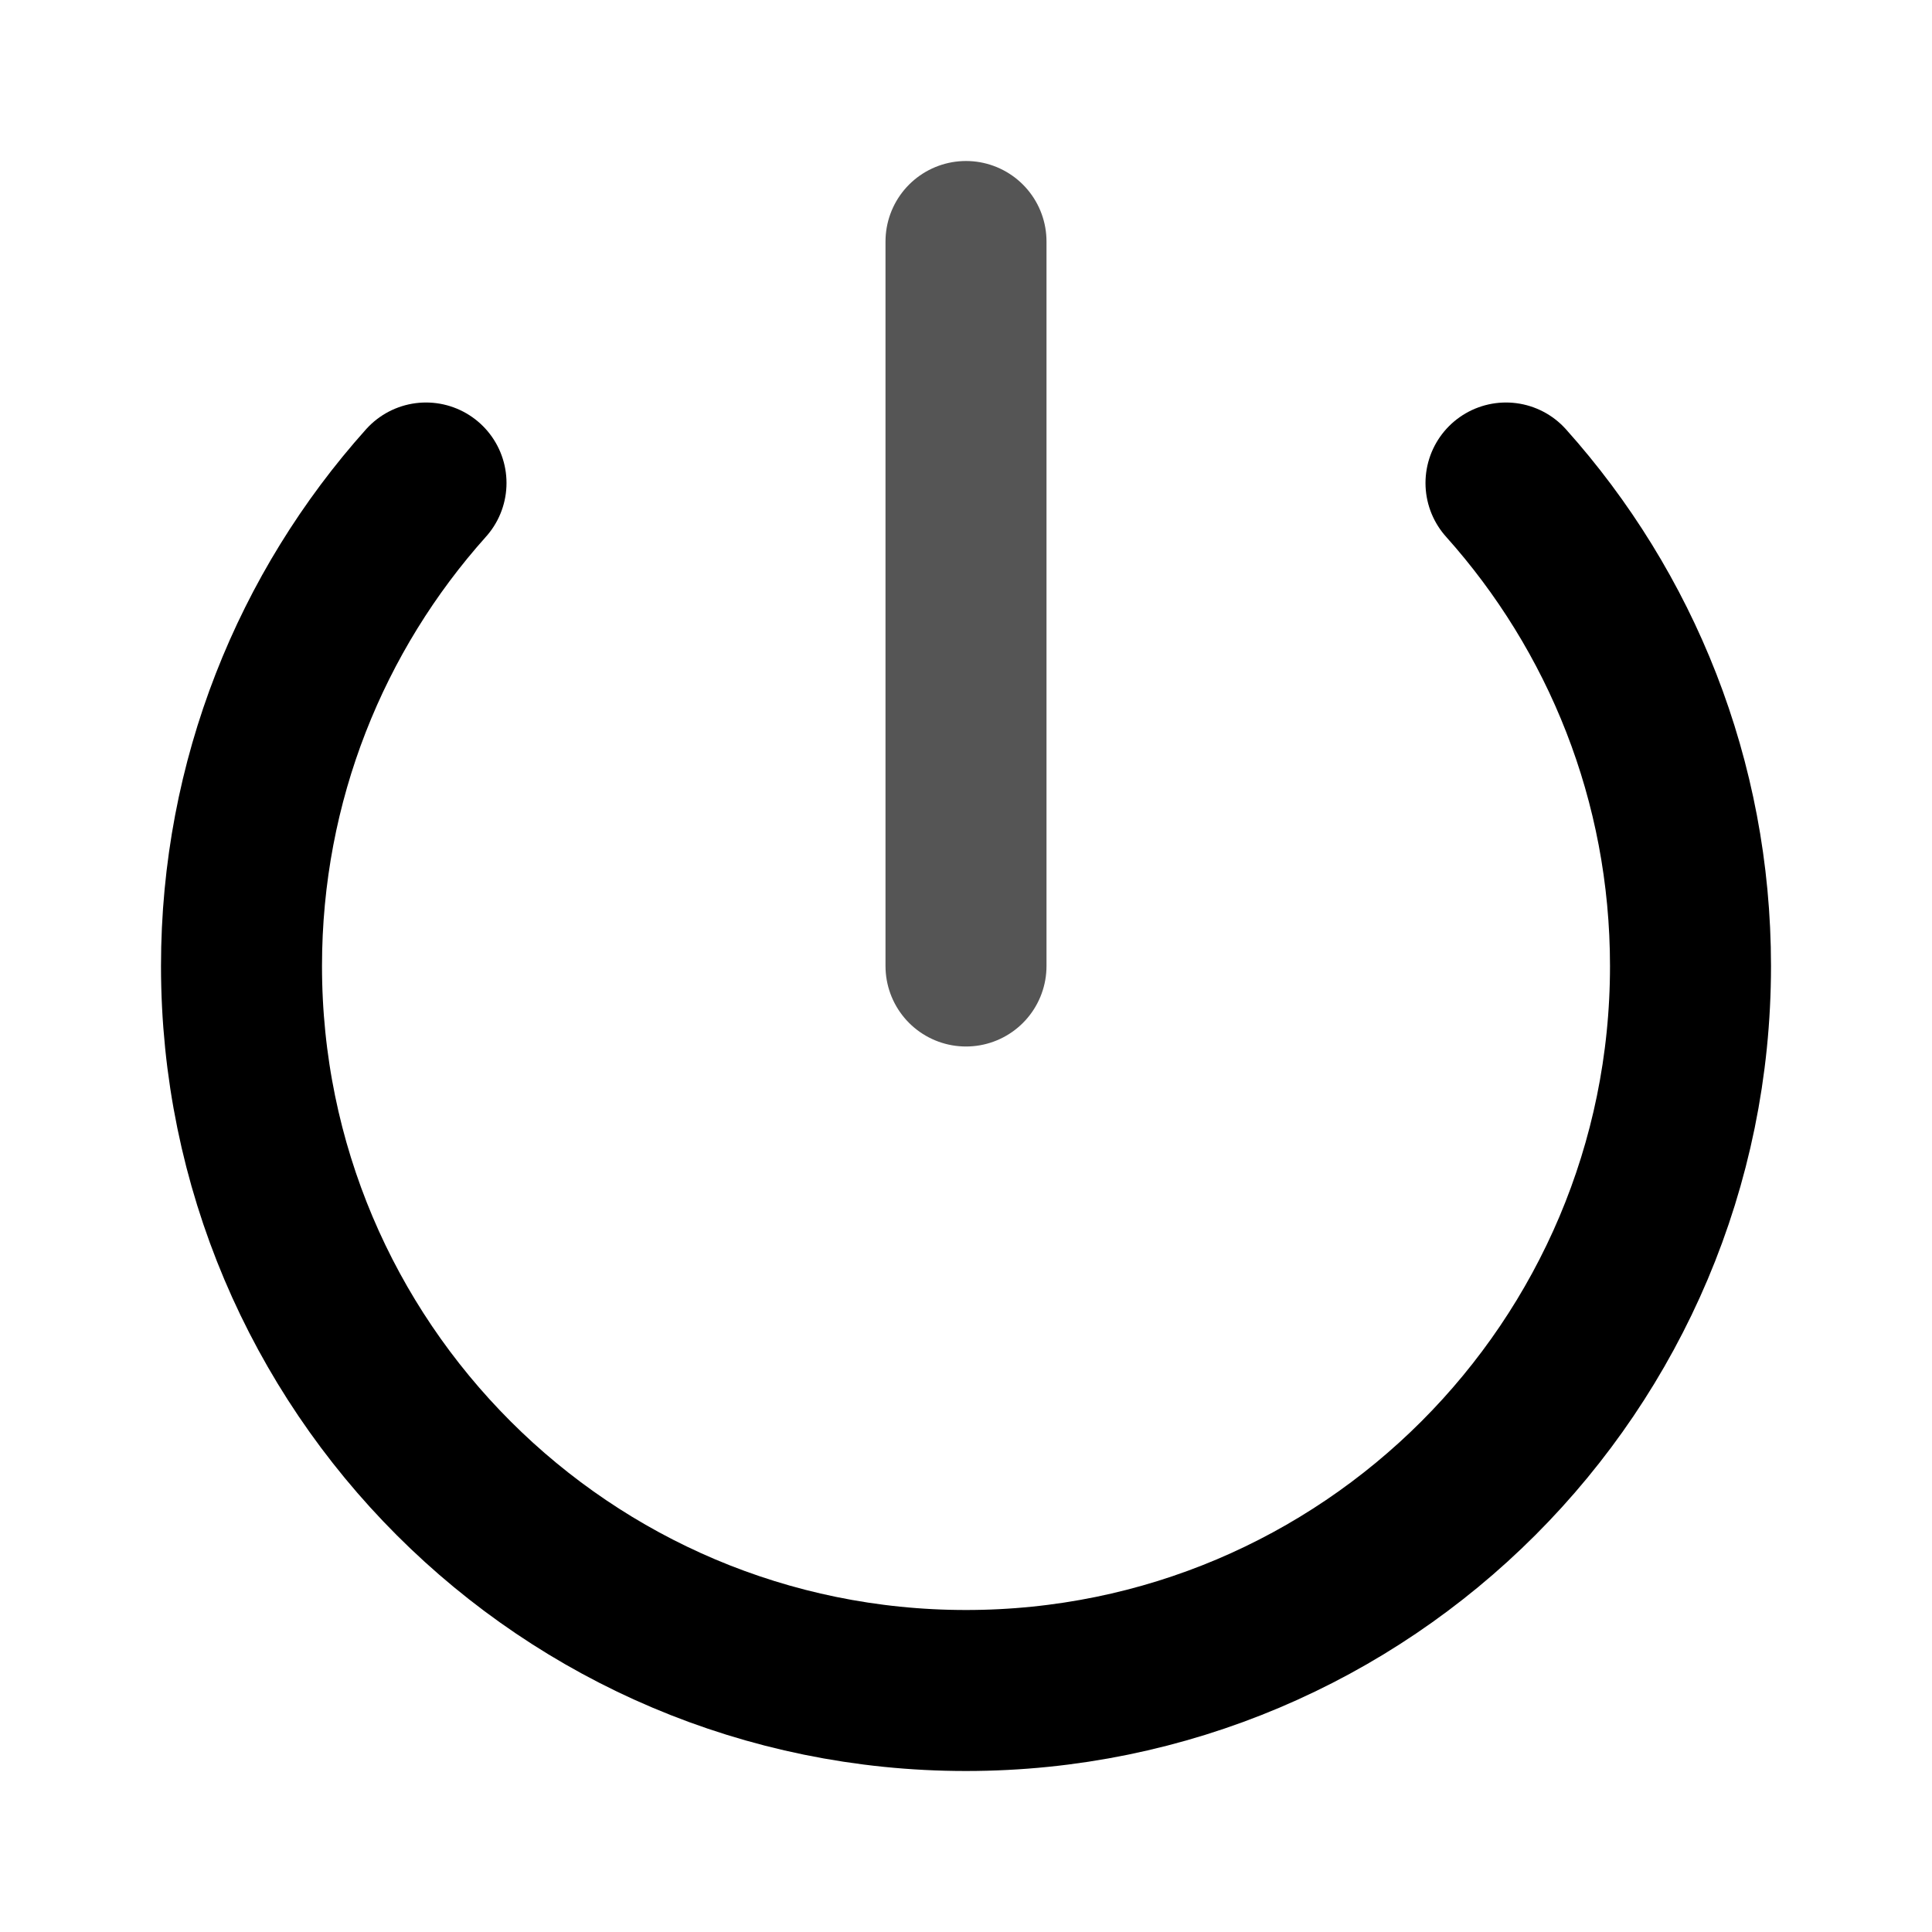
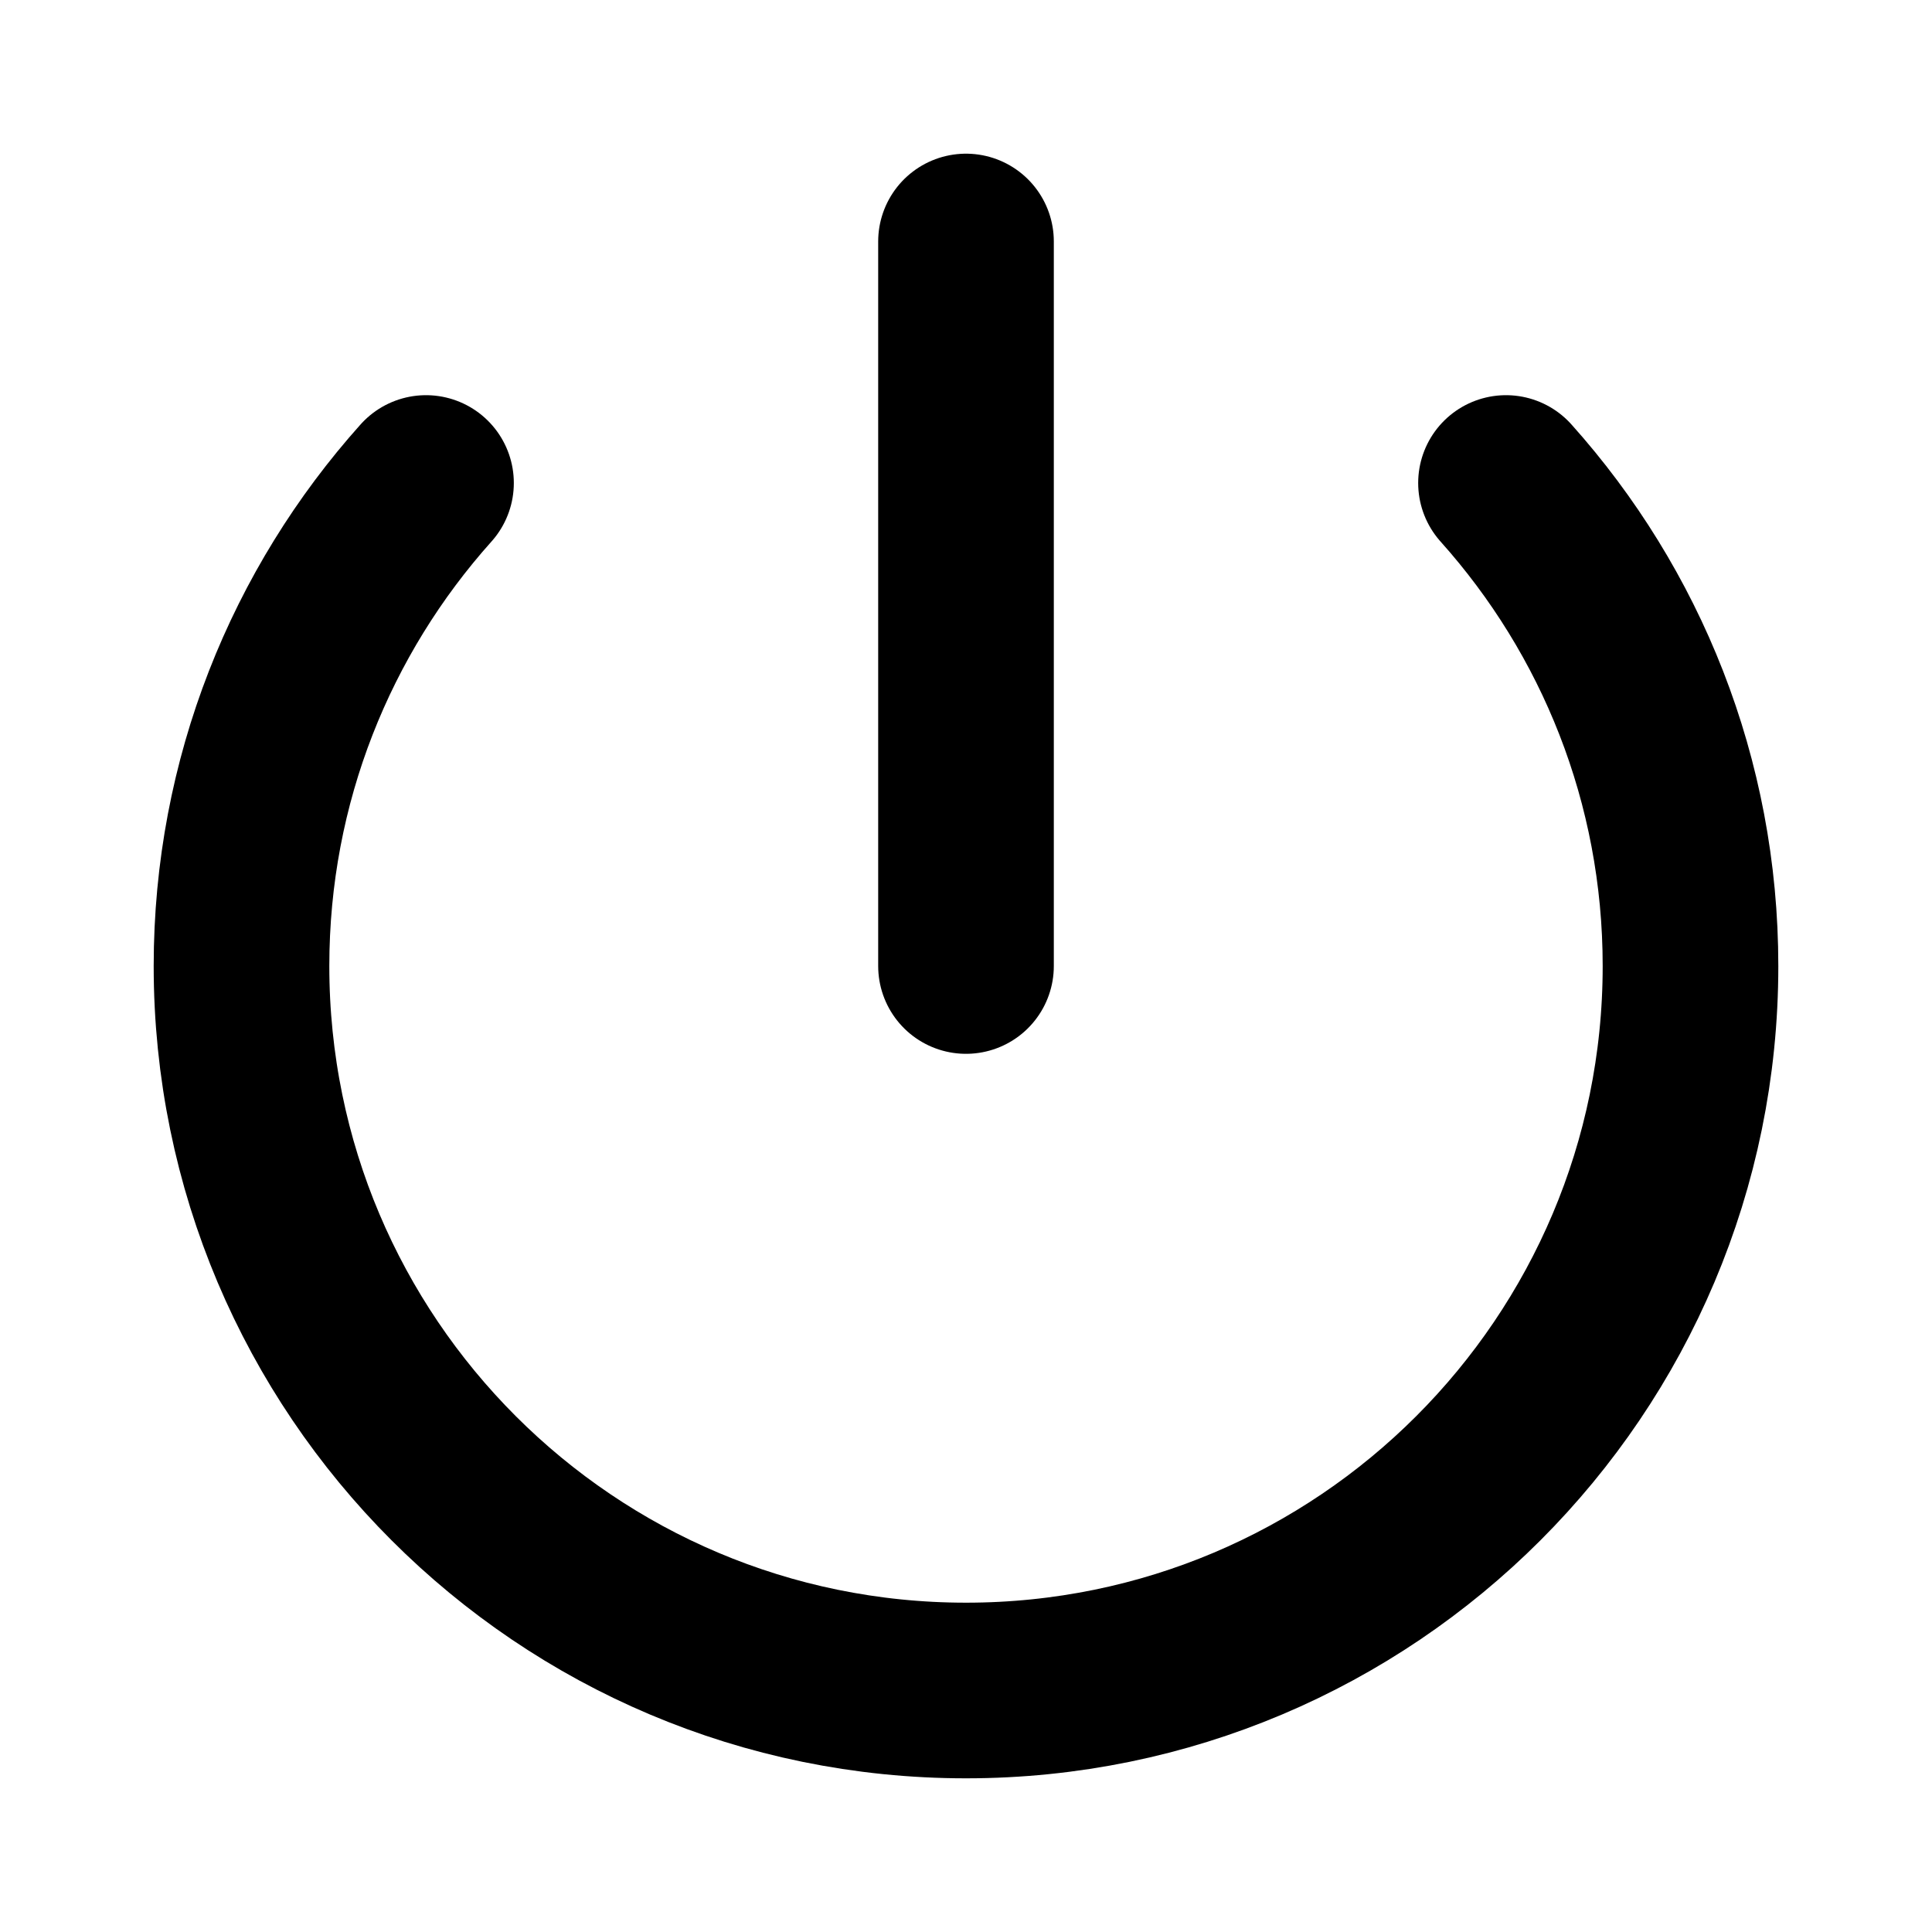
- <svg xmlns="http://www.w3.org/2000/svg" width="18" height="18" viewBox="0 0 18 18" fill="none">
-   <path d="M14.031 4.5C15.1 5.694 15.75 7.271 15.75 9C15.75 12.728 12.728 15.75 9 15.75C5.272 15.75 2.25 12.728 2.25 9C2.25 7.271 2.9 5.694 3.969 4.5" stroke-width="1.5" stroke-linecap="round" stroke-linejoin="round" stroke="black" />
-   <path d="M9 2.25V9" stroke-width="1.5" stroke-linecap="round" stroke-linejoin="round" stroke="#555555" />
+ <svg xmlns="http://www.w3.org/2000/svg" width="22" height="22" viewBox="0 0 22 22" fill="none">
+   <path d="M17.149 5.5C18.456 6.96 19.25 8.887 19.25 11C19.25 15.556 15.556 19.25 11 19.25C6.444 19.25 2.75 15.556 2.75 11C2.75 8.887 3.544 6.96 4.851 5.5" stroke-width="2" stroke-linecap="round" stroke-linejoin="round" stroke="currentColor" />
+   <path d="M11 2.75V11" stroke-width="2" stroke-linecap="round" stroke-linejoin="round" stroke="currentColor" />
</svg>
